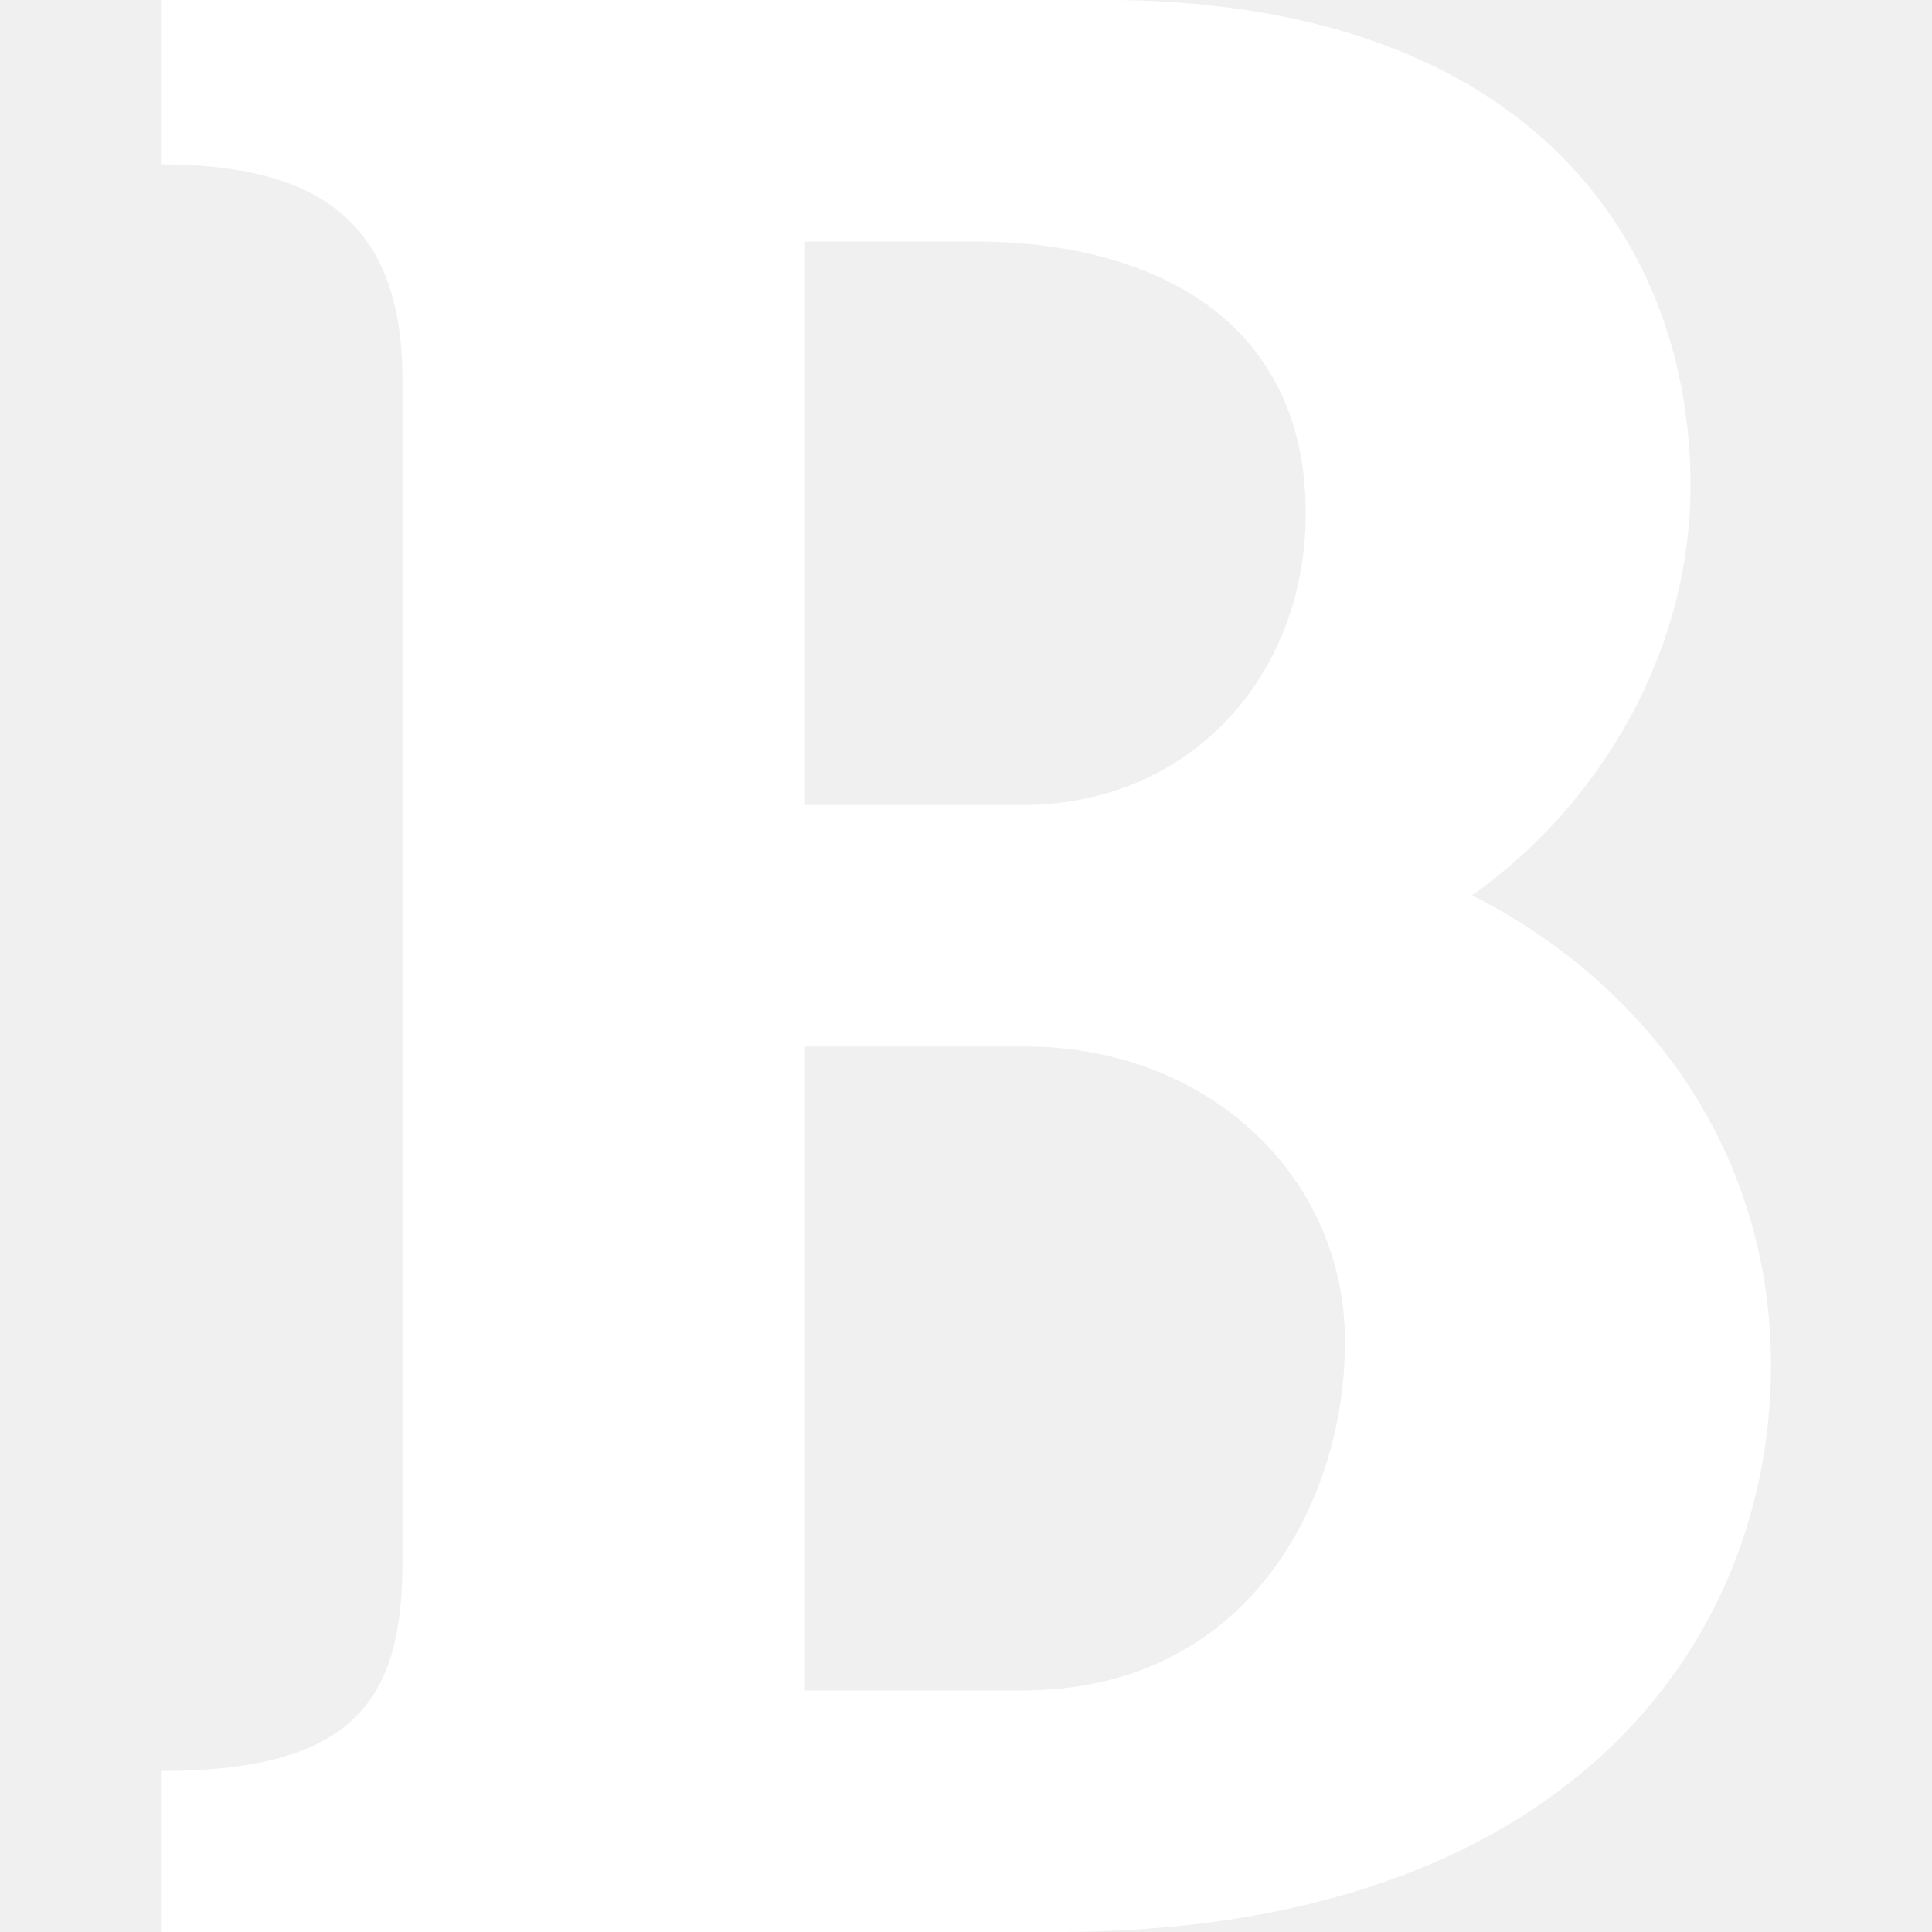
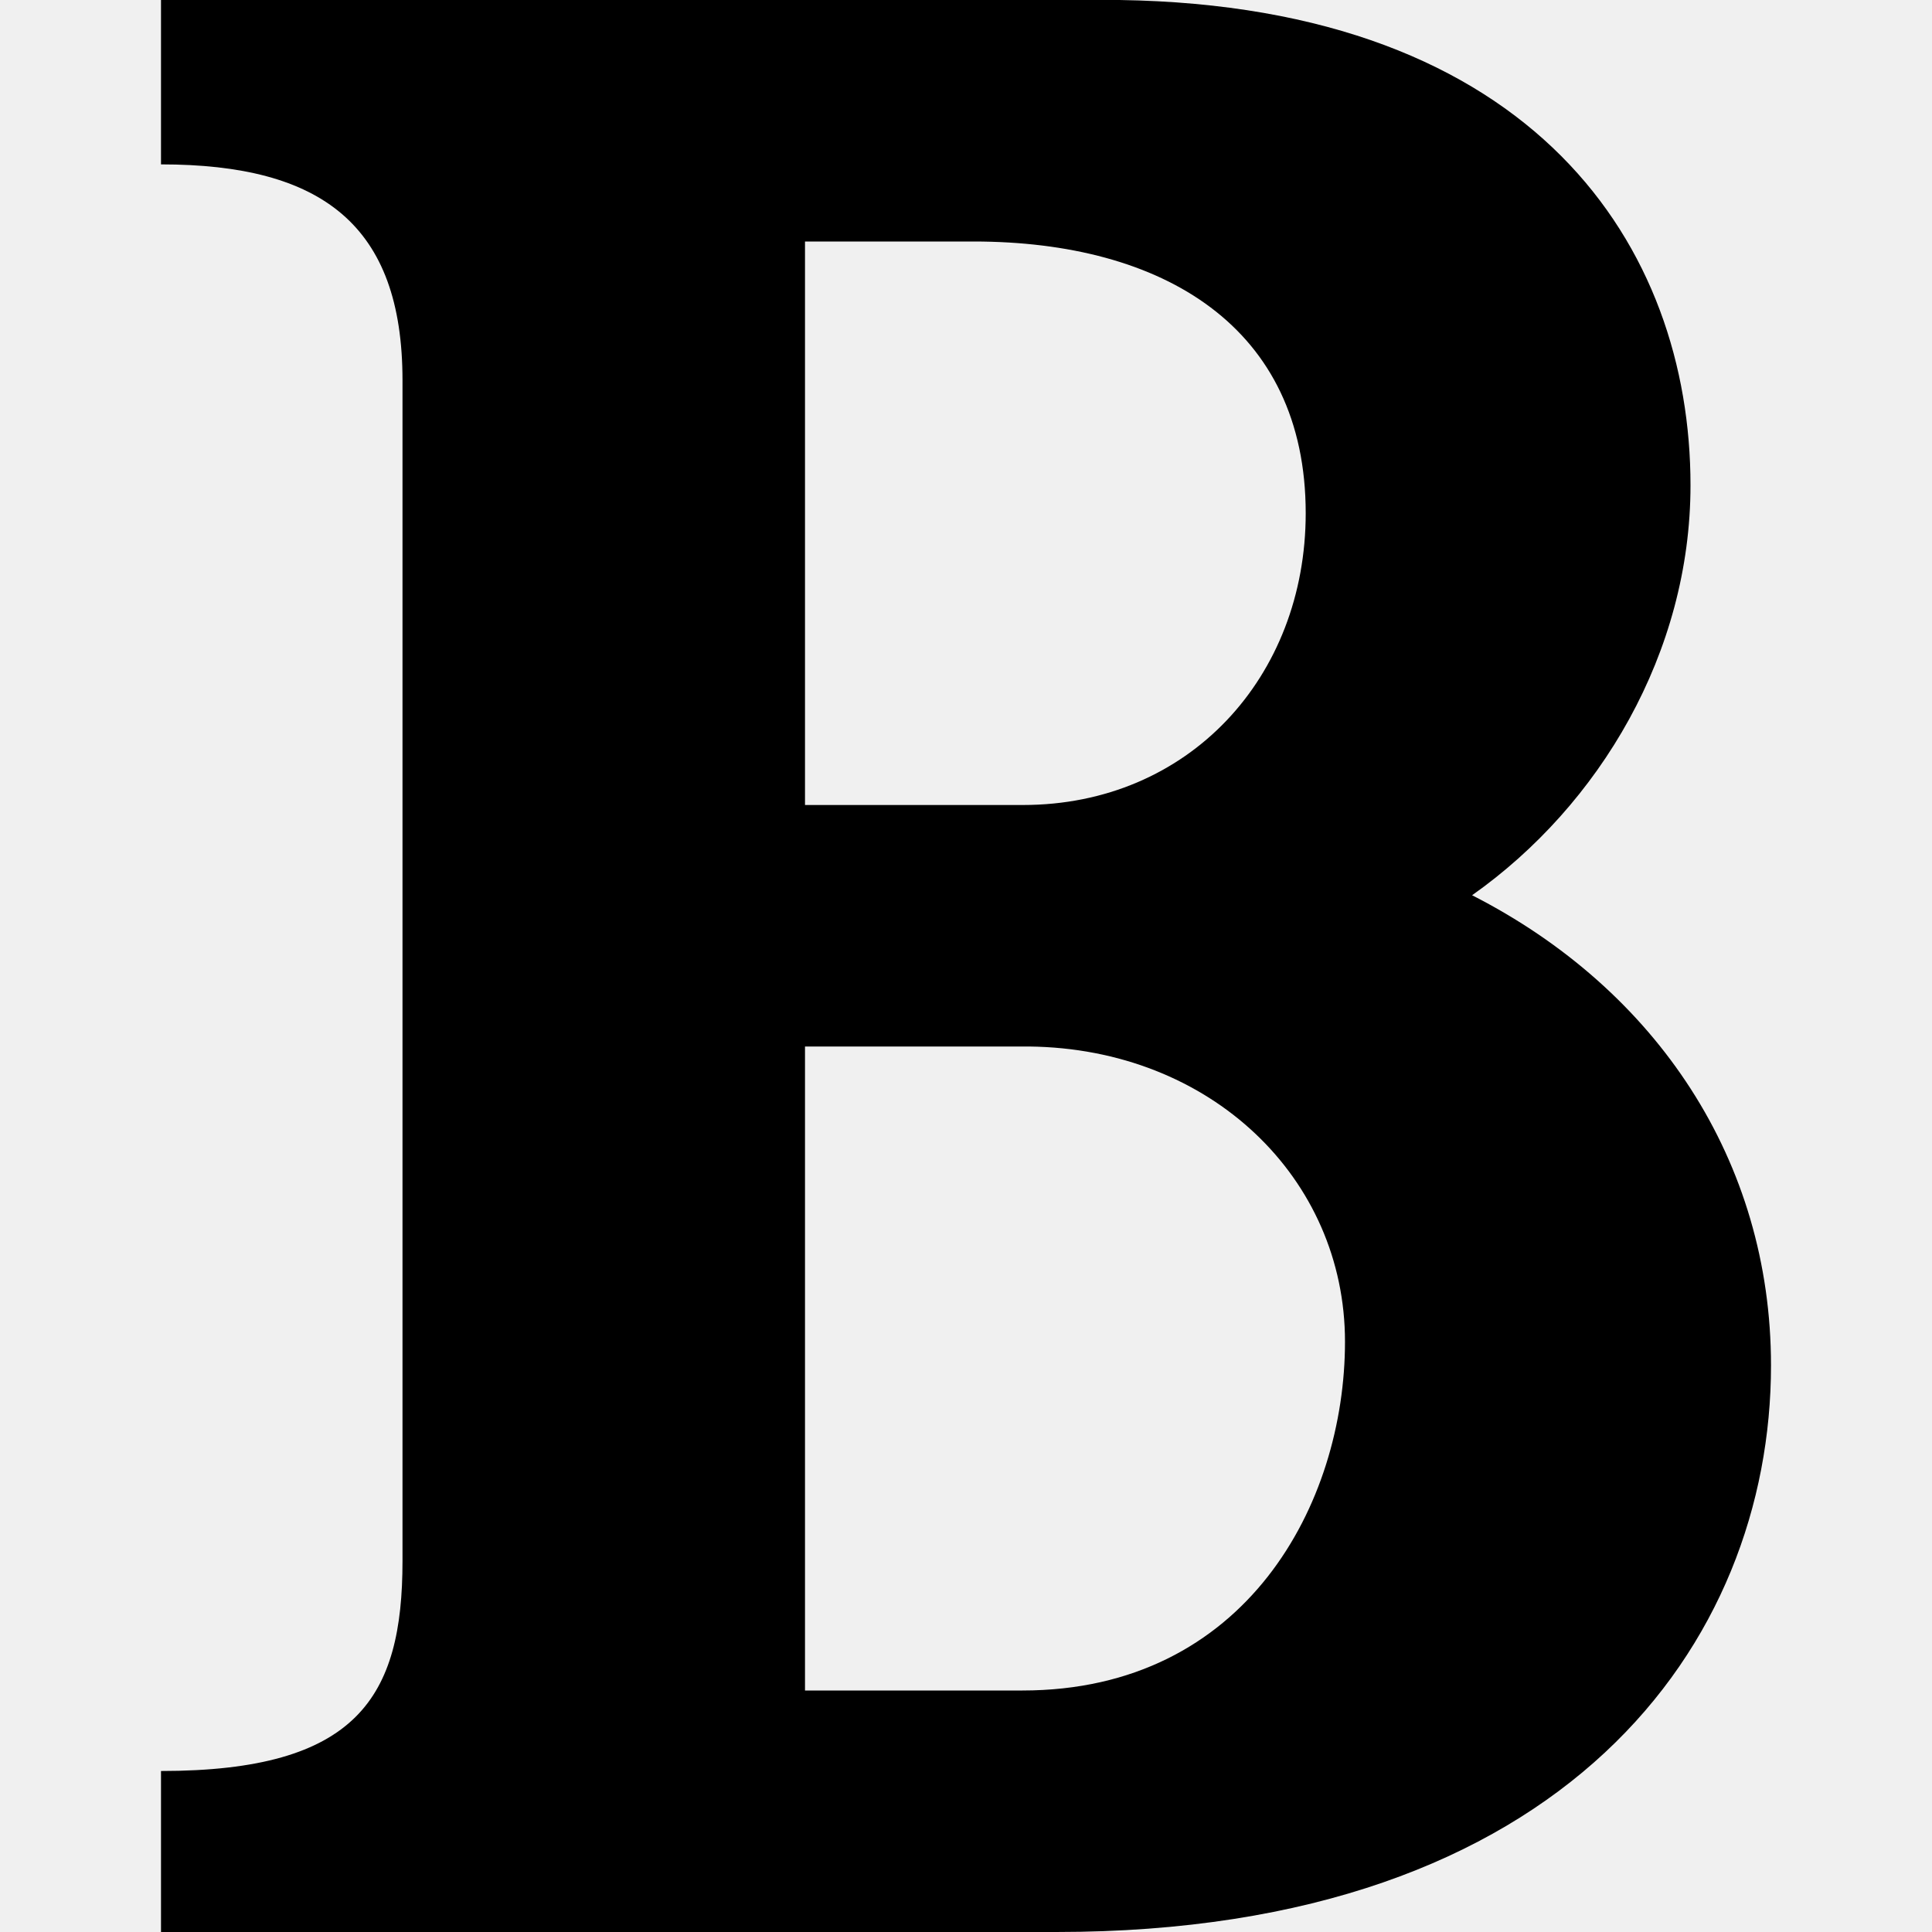
<svg xmlns="http://www.w3.org/2000/svg" width="24" height="24" viewBox="0 0 24 24" version="1.1" id="svg4">
-   <defs id="defs8" />
-   <path d="M18.287 11.121c1.588-1.121 2.713-3.018 2.713-5.093 0-2.946-1.918-5.951-7.093-6.028h-11.907v2.042c1.996 0 3 .751 3 2.683v14.667c0 1.689-.558 2.608-3 2.608v2h11.123c6.334 0 8.877-3.599 8.877-7.038 0-2.538-1.417-4.67-3.713-5.841zm-8.287-8.121h2.094c2.357 0 4.126 1.063 4.126 3.375 0 2.035-1.452 3.625-3.513 3.625h-2.707v-7zm2.701 18h-2.701v-8h2.781c2.26.024 3.927 1.636 3.927 3.667 0 2.008-1.226 4.333-4.007 4.333z" id="path2" style="fill:#ffffff" />
+   <path d="M18.287 11.121c1.588-1.121 2.713-3.018 2.713-5.093 0-2.946-1.918-5.951-7.093-6.028h-11.907v2.042c1.996 0 3 .751 3 2.683v14.667c0 1.689-.558 2.608-3 2.608v2h11.123c6.334 0 8.877-3.599 8.877-7.038 0-2.538-1.417-4.67-3.713-5.841zm-8.287-8.121h2.094c2.357 0 4.126 1.063 4.126 3.375 0 2.035-1.452 3.625-3.513 3.625h-2.707v-7zm2.701 18h-2.701v-8h2.781c2.26.024 3.927 1.636 3.927 3.667 0 2.008-1.226 4.333-4.007 4.333z" id="path2" />
</svg>
